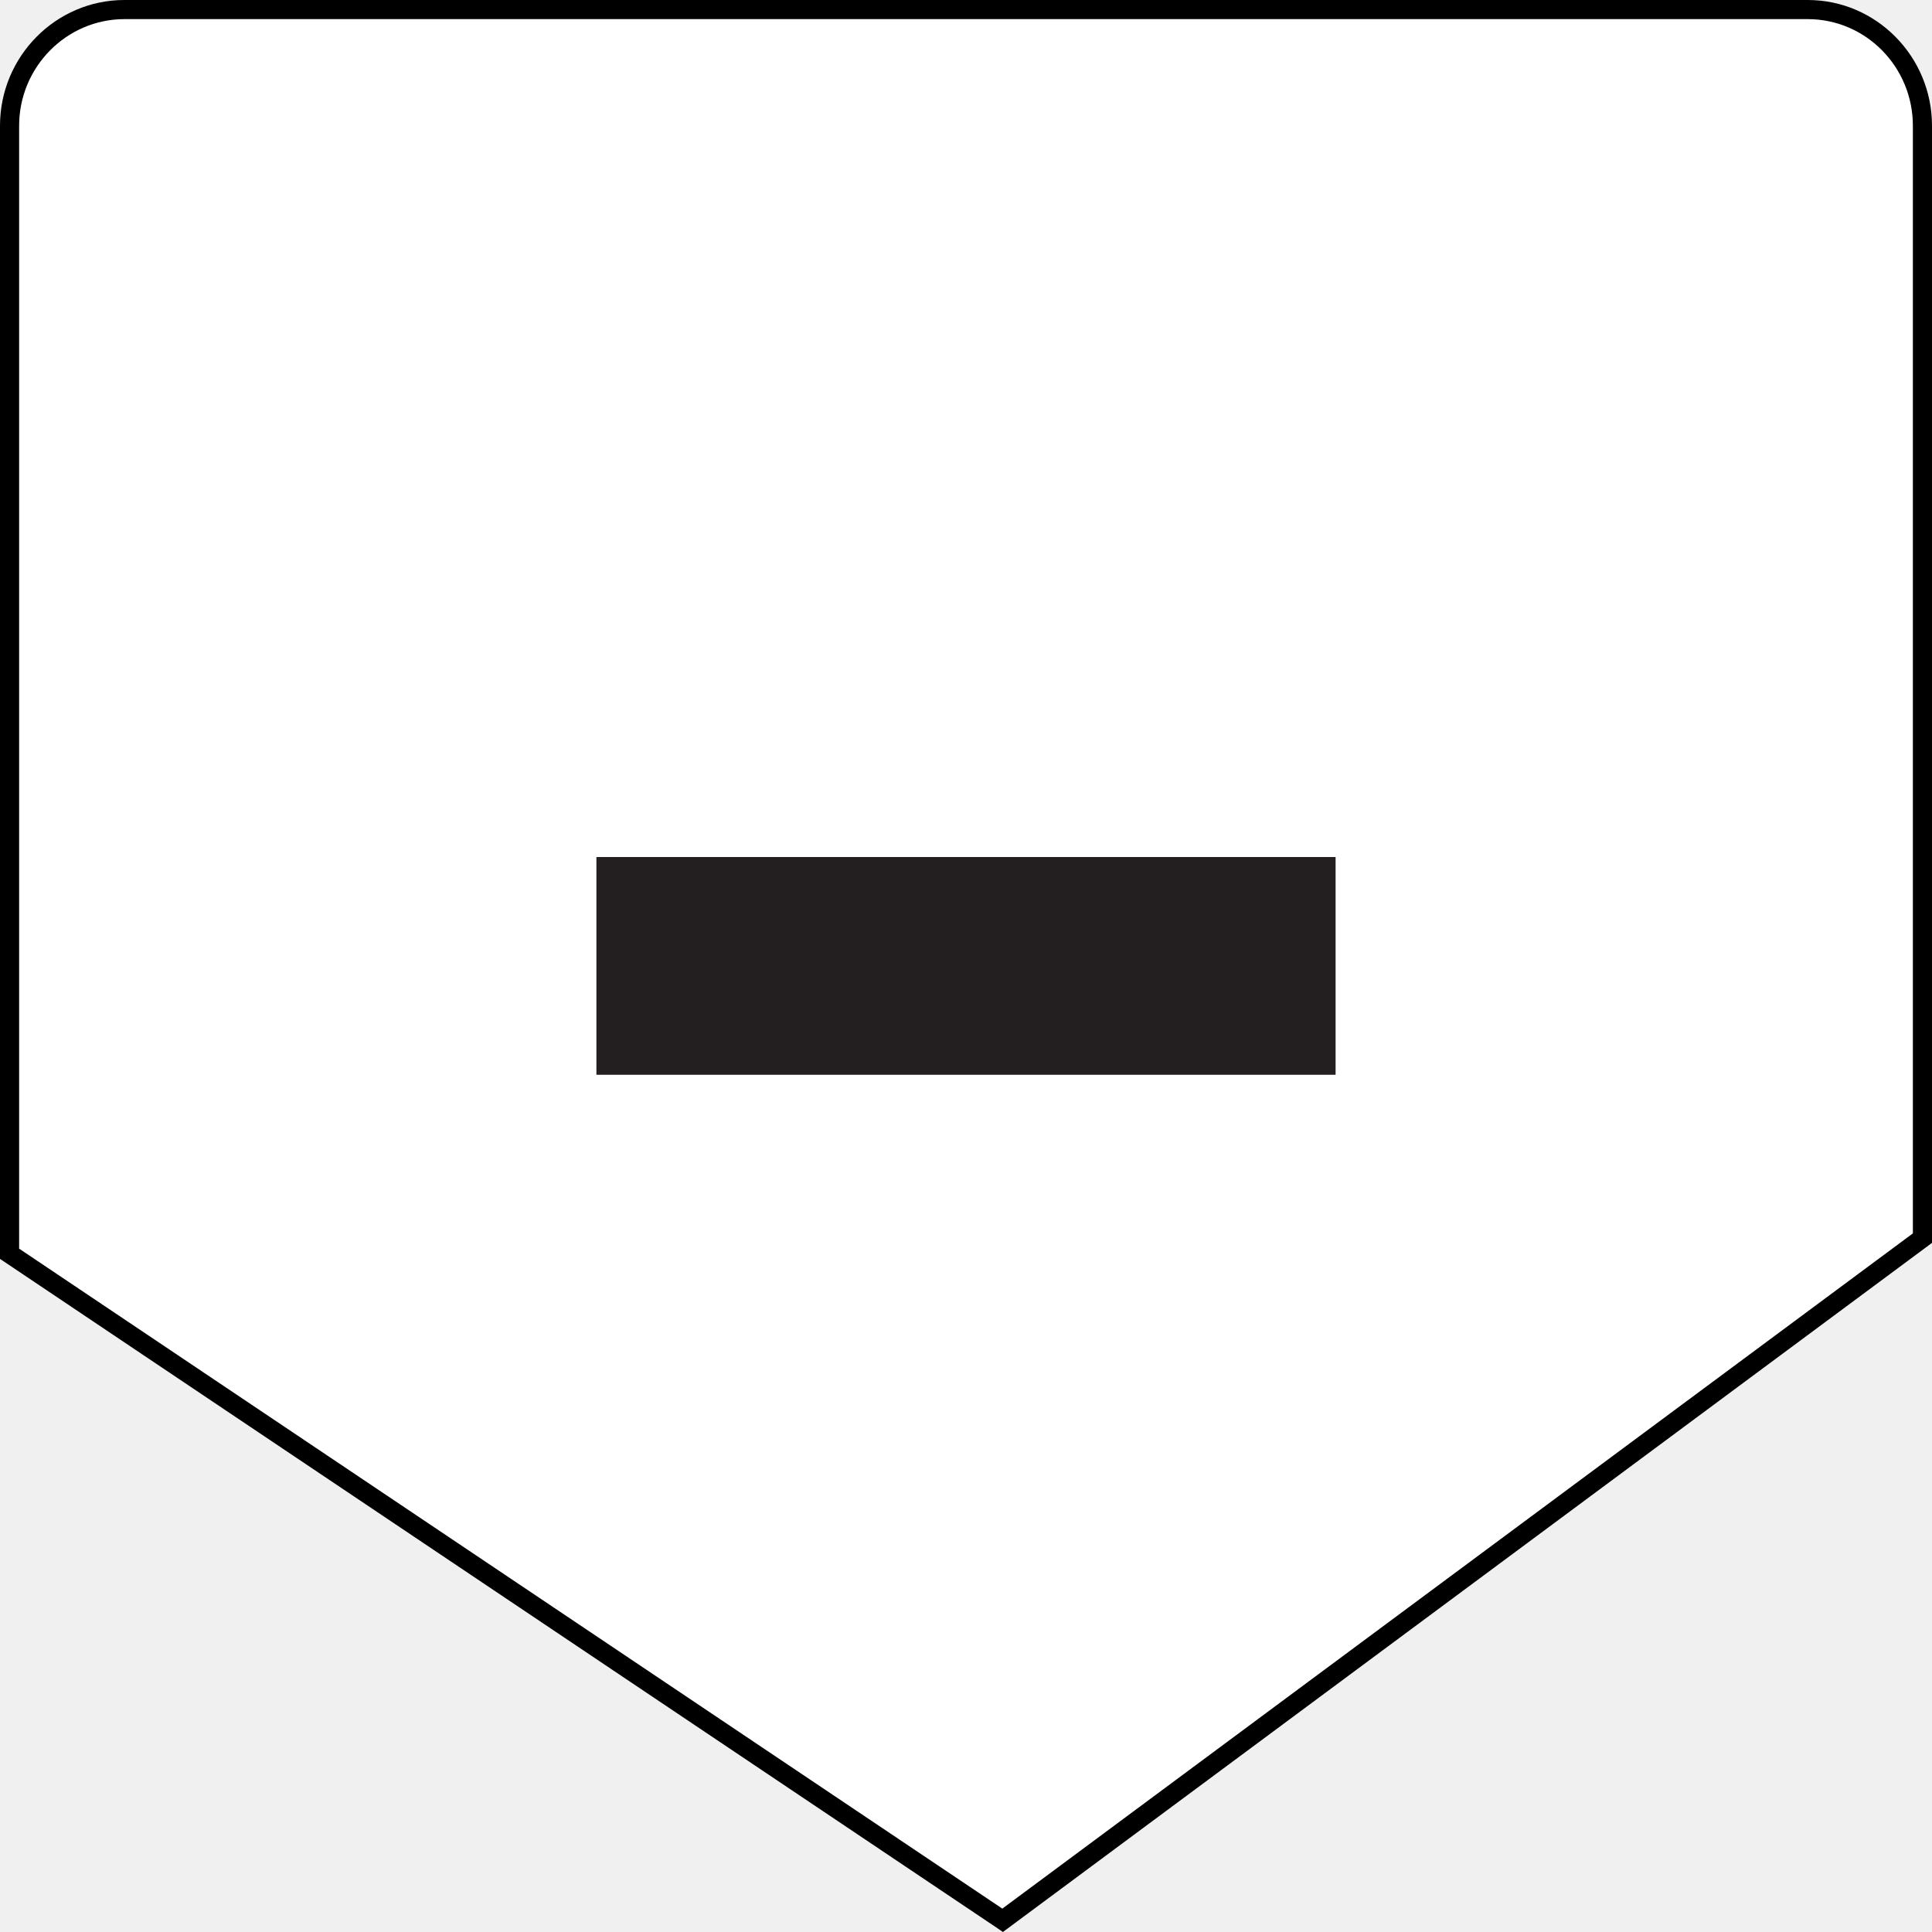
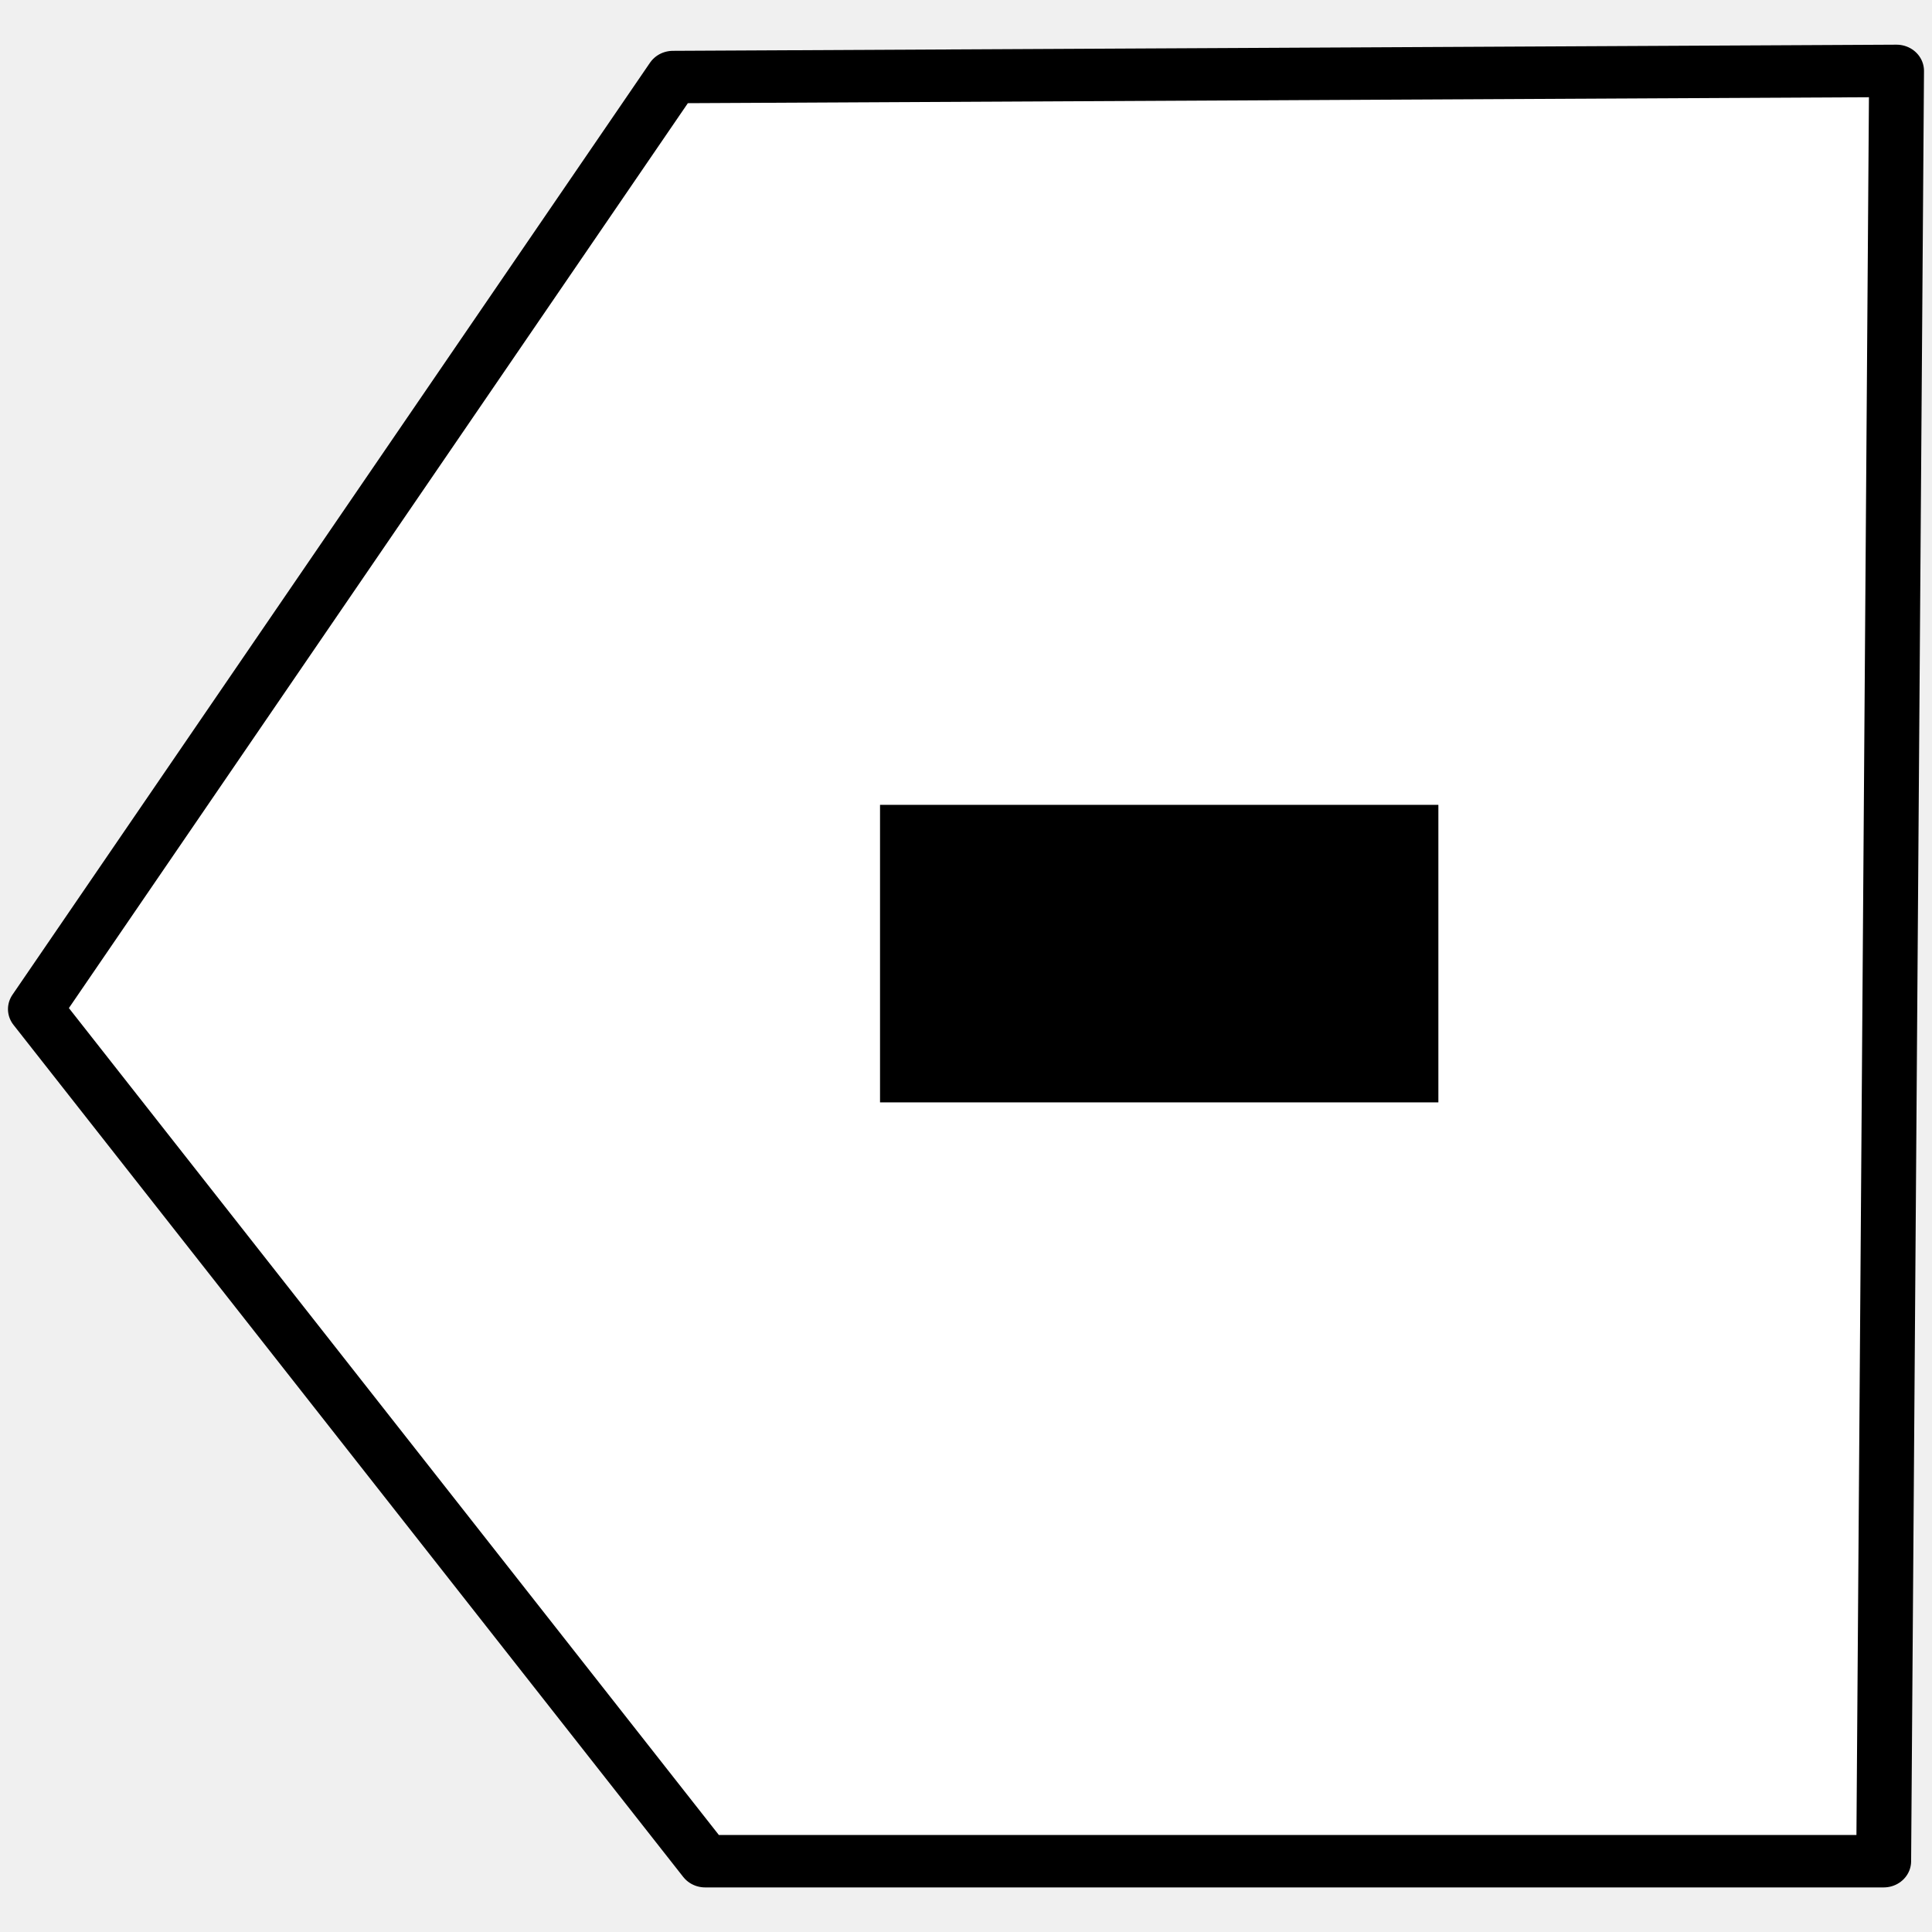
- <svg xmlns="http://www.w3.org/2000/svg" version="1.1" id="New_VCP" x="0px" y="0px" width="100px" height="100px" viewBox="0 0 100 100" style="enable-background:new 0 0 100 100;" xml:space="preserve">
-   <style type="text/css">
- 	.st0{display:none;fill:#FFFFFF;}
- 	.st1{fill:#FFFFFF;}
- 	.st2{fill:#231F20;}
- 	.st3{display:none;fill:#82151E;}
- </style>
-   <path class="st0" d="M100,94c0,3.31-2.69,6-6,6H6c-3.31,0-6-2.69-6-6V6c0-3.31,2.69-6,6-6h88c3.31,0,6,2.69,6,6V94z" />
-   <g>
-     <g>
-       <path class="st1" d="M51.9,99.39L99.5,64.09V6.51c0-3.32-2.66-6.02-5.94-6.02H6.44c-3.28,0-5.94,2.69-5.94,6.02V64.9L51.9,99.39z" />
-       <path d="M0,65.16V6.51C0,2.92,2.89,0,6.44,0h87.13C97.11,0,100,2.92,100,6.51v57.82l-0.2,0.15L51.91,100l-0.29-0.2L0,65.16z     M99.01,6.51c0-3.05-2.44-5.52-5.44-5.52H6.44c-3,0-5.45,2.48-5.45,5.52v58.12l50.89,34.16l47.13-34.95V6.51z" />
+ <svg xmlns="http://www.w3.org/2000/svg" width="100%" height="100%" viewBox="0 0 300 300" version="1.1" xml:space="preserve" style="fill-rule:evenodd;clip-rule:evenodd;stroke-linecap:round;stroke-linejoin:round;stroke-miterlimit:1.5;">
+   <g transform="matrix(1,0,0,1,-2428.32,-3401.99)">
+     <g transform="matrix(0.301848,0,0,0.582975,2185.51,2345.3)">
+       <rect x="804.411" y="1812.59" width="993.877" height="514.602" style="fill:none;" />
+       <g transform="matrix(-3.31292,-2.10069e-16,3.87591e-16,-1.63871,-5084.31,7616.11)">
+         <path d="M-2072,3530L-2070,3239L-1887,3239L-1783,3377.5L-1882,3529L-2072,3530Z" style="fill:#fff;stroke:#000;stroke-width:8.52px;" />
+       </g>
+       <g transform="matrix(3.31292,4.12562e-17,3.23569e-18,1.71534,3479.6,-3494.67)">
+         <g transform="matrix(300,0,0,300,-677.451,3320.37)">
+           <rect x="0.022" y="-0.338" width="0.289" height="0.154" style="fill-rule:nonzero;" />
+         </g>
+       </g>
    </g>
+     <g id="Layer-1">
+         </g>
  </g>
-   <rect x="30.87" y="44.36" class="st2" width="38.26" height="11.27" />
-   <path class="st3" d="M34.32,2.23h-0.68H6.82c-2.54,0-4.59,1.99-4.59,4.45v25.87v1.77L34.32,2.23z" />
</svg>
